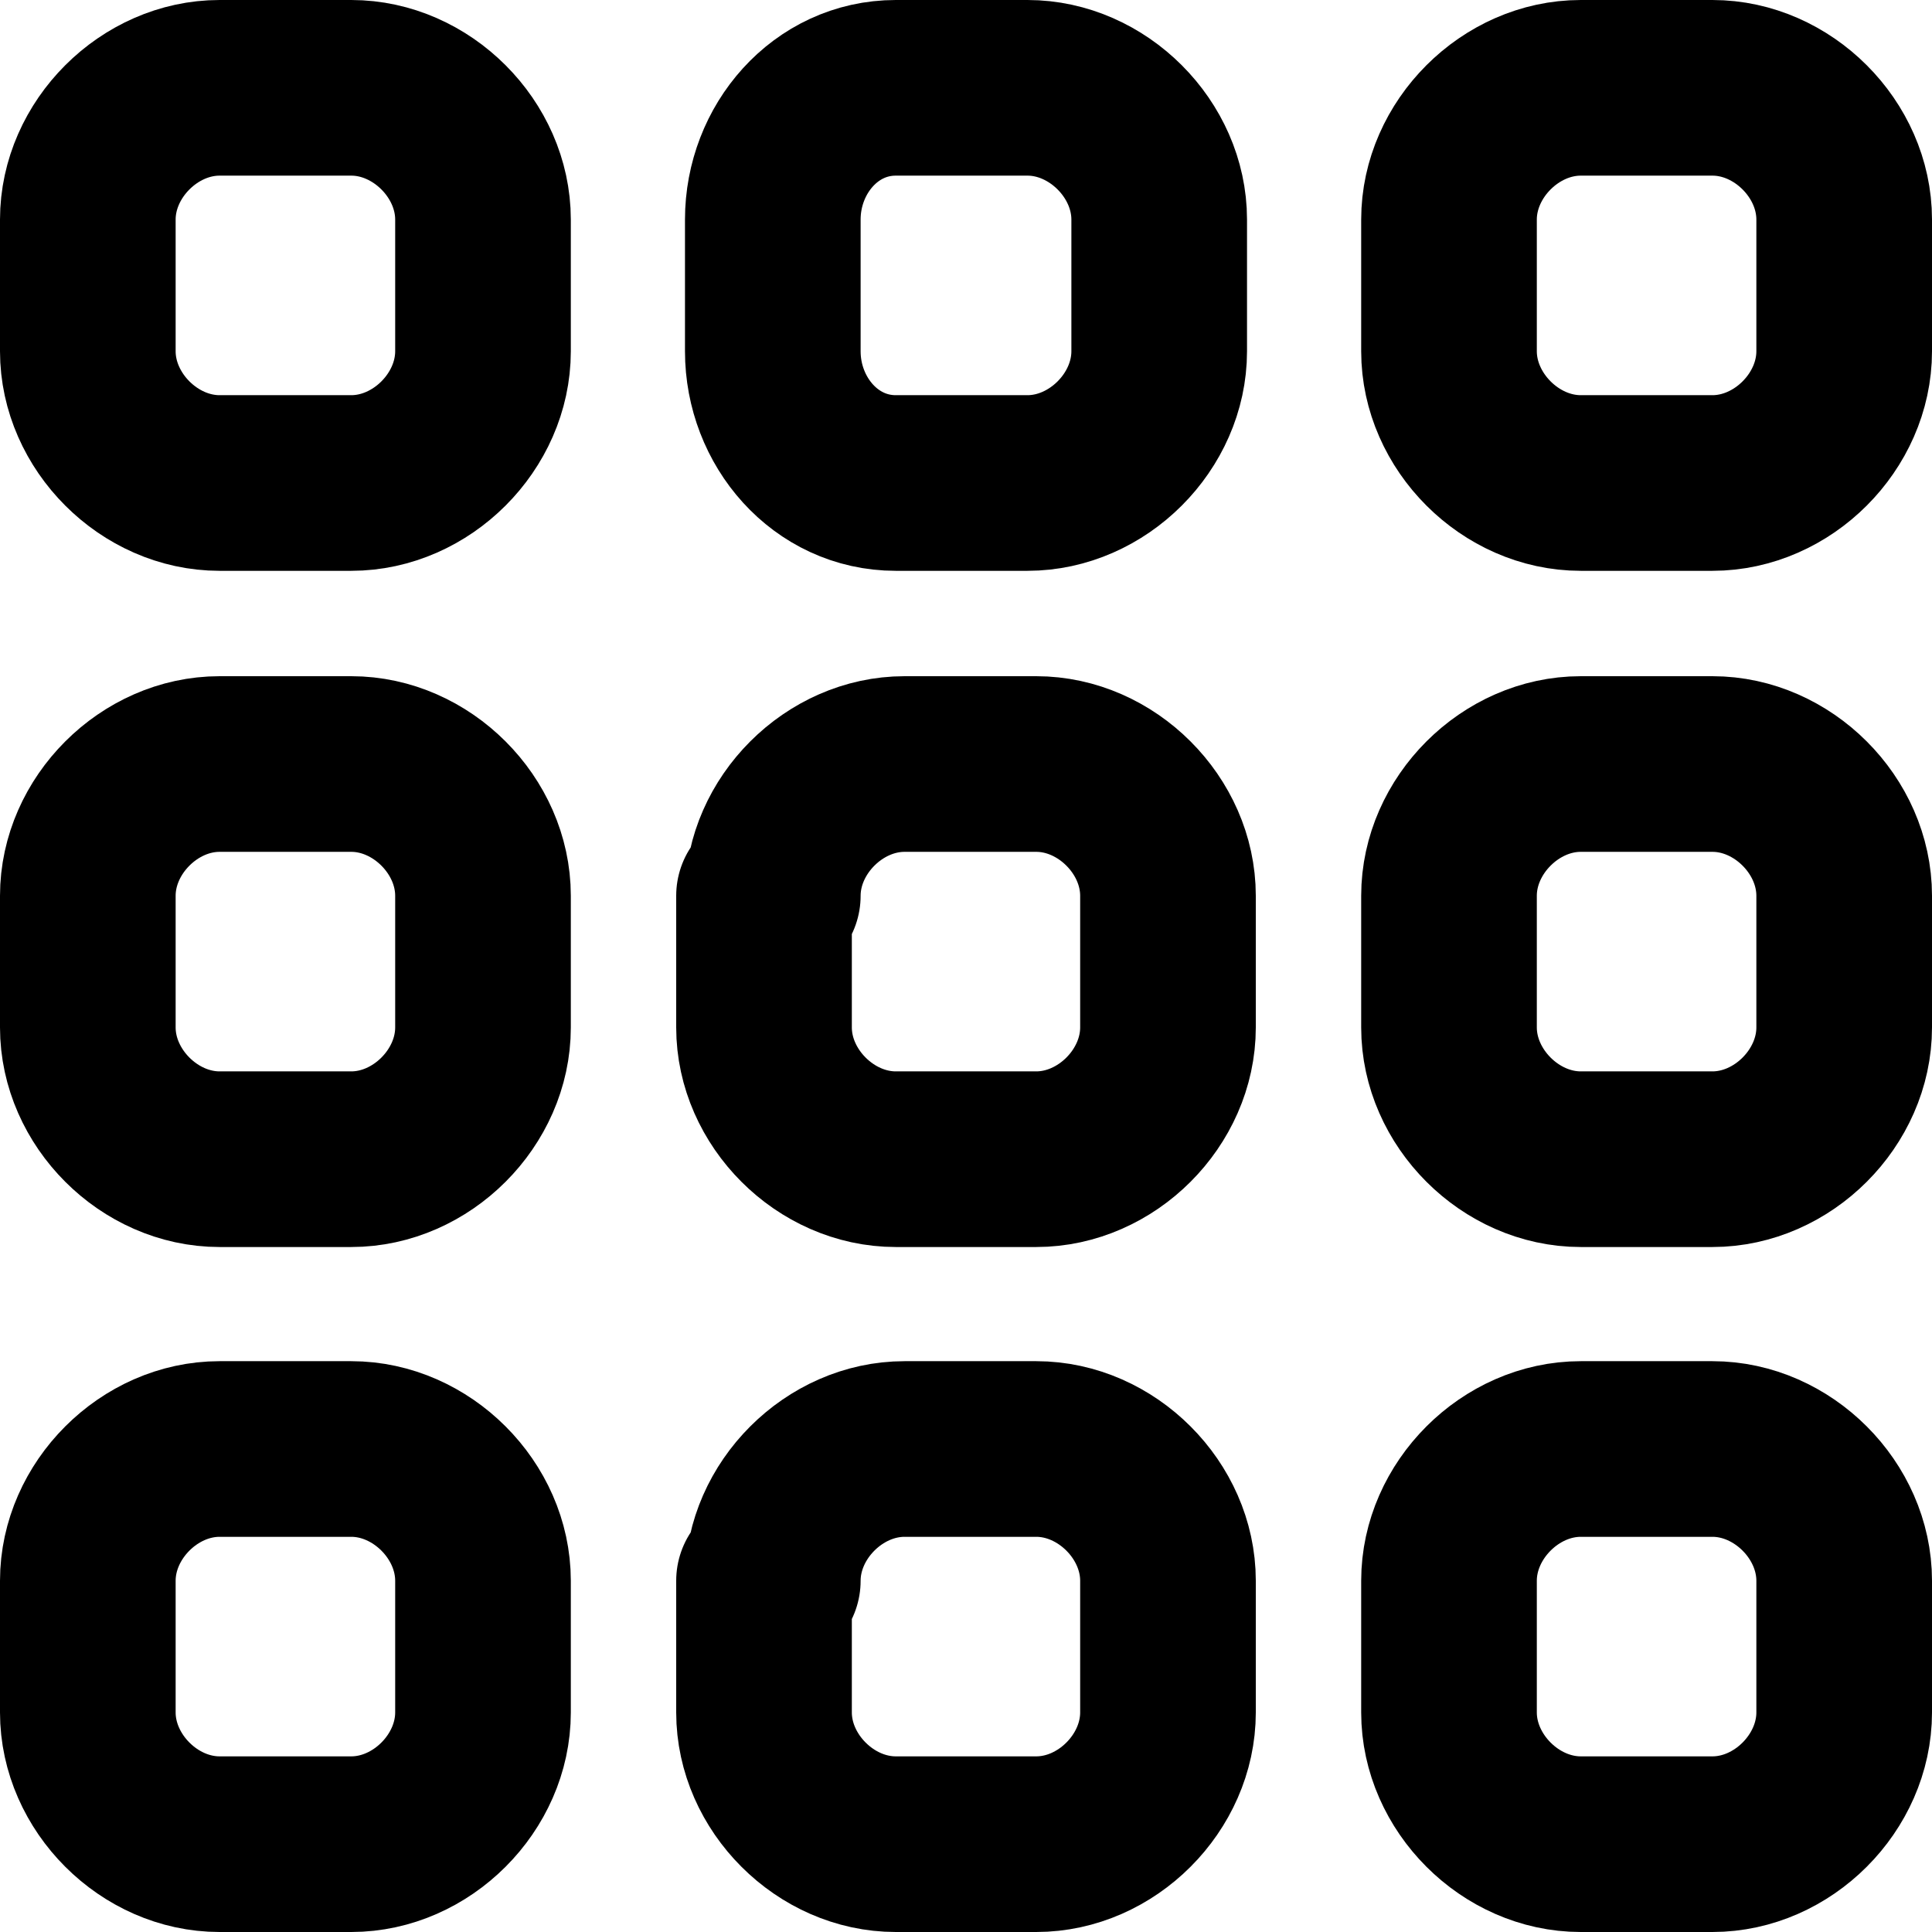
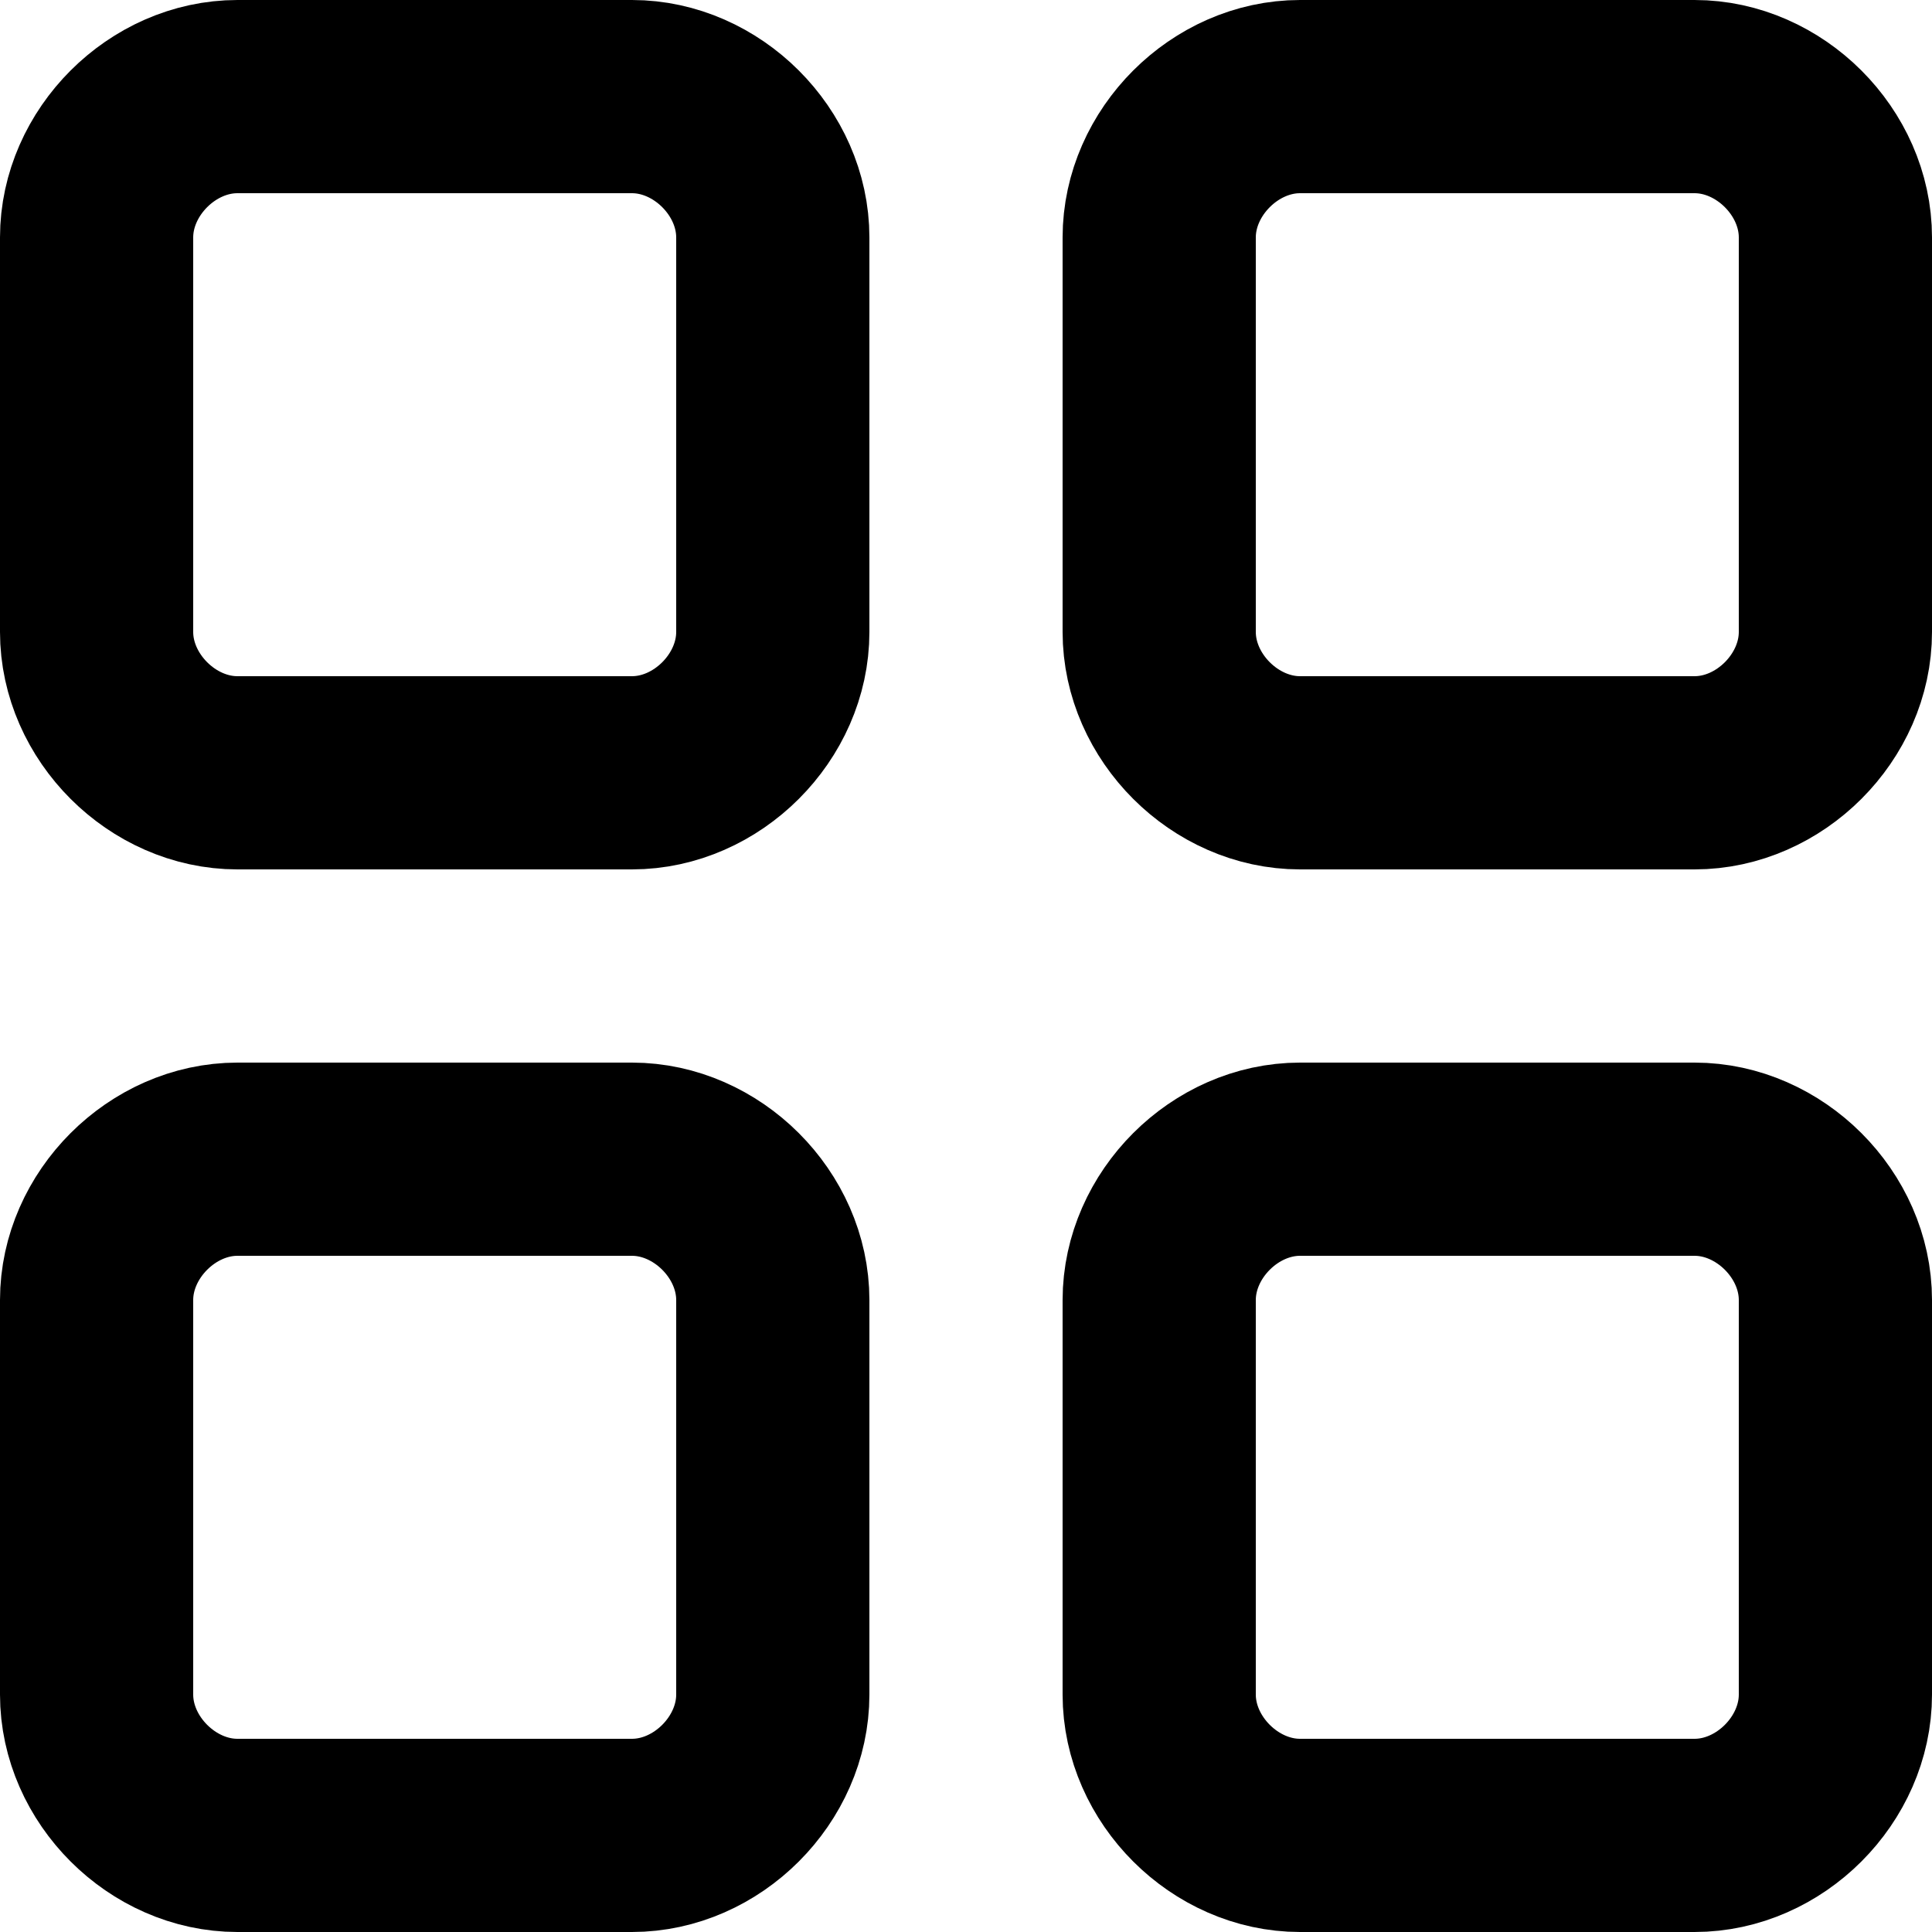
- <svg xmlns="http://www.w3.org/2000/svg" viewBox="0 0 22 22">
-   <g transform="translate(-446.755 -5170.75)">
-     <g transform="translate(447.755 5171.75)">
-       <g fill="none" stroke="currentColor" stroke-width="2" stroke-linecap="round" stroke-linejoin="round">
-         <path d="M0 1.5C0 .7.7 0 1.5 0H3c.8 0 1.5.7 1.5 1.5V3c0 .8-.7 1.5-1.5 1.5H1.5C.7 4.5 0 3.8 0 3V1.5z" />
-         <path d="M7.8 1.5C7.8.7 8.4 0 9.2 0h1.5c.8 0 1.5.7 1.5 1.5V3c0 .8-.7 1.5-1.5 1.5H9.2c-.8 0-1.4-.7-1.4-1.5V1.5z" />
-         <path d="M15.5 1.5c0-.8.7-1.5 1.5-1.5h1.5c.8 0 1.5.7 1.5 1.5V3c0 .8-.7 1.5-1.5 1.5H17c-.8 0-1.5-.7-1.5-1.5V1.5z" />
-         <path d="M0 9.2c0-.8.7-1.5 1.5-1.5H3c.8 0 1.5.7 1.5 1.5v1.5c0 .8-.7 1.5-1.5 1.5H1.5c-.8 0-1.5-.7-1.5-1.5V9.2z" />
-         <path d="M7.8 9.2c0-.8.7-1.5 1.5-1.5h1.5c.8 0 1.5.7 1.5 1.5v1.5c0 .8-.7 1.5-1.5 1.5H9.2c-.8 0-1.5-.7-1.5-1.5V9.2z" />
-         <path d="M15.5 9.2c0-.8.7-1.5 1.5-1.5h1.5c.8 0 1.5.7 1.5 1.5v1.5c0 .8-.7 1.5-1.5 1.5H17c-.8 0-1.5-.7-1.5-1.5V9.2z" />
-         <path d="M0 17c0-.8.7-1.5 1.5-1.5H3c.8 0 1.5.7 1.5 1.5v1.5c0 .8-.7 1.5-1.5 1.5H1.5C.7 20 0 19.3 0 18.5V17z" />
-         <path d="M7.8 17c0-.8.7-1.5 1.5-1.5h1.5c.8 0 1.5.7 1.5 1.5v1.5c0 .8-.7 1.5-1.5 1.5H9.2c-.8 0-1.5-.7-1.5-1.5V17z" />
-         <path d="M15.5 17c0-.8.7-1.5 1.5-1.5h1.5c.8 0 1.5.7 1.5 1.5v1.5c0 .8-.7 1.5-1.5 1.5H17c-.8 0-1.5-.7-1.5-1.5V17z" />
-       </g>
-     </g>
+ <svg xmlns="http://www.w3.org/2000/svg" viewBox="0 0 20 20">
+   <g fill="none" stroke="currentColor" stroke-width="2" stroke-linecap="round" stroke-linejoin="round">
+     <path d="M13.458 1h4.084C18.319 1 19 1.68 19 2.458v4.084C19 7.319 18.32 8 17.542 8h-4.084C12.681 8 12 7.32 12 6.542V2.458C12 1.681 12.68 1 13.458 1zM13.458 12h4.084c.777 0 1.458.68 1.458 1.458v4.084c0 .777-.68 1.458-1.458 1.458h-4.084C12.681 19 12 18.32 12 17.542v-4.084c0-.777.68-1.458 1.458-1.458zM2.458 12h4.084C7.319 12 8 12.68 8 13.458v4.084C8 18.319 7.32 19 6.542 19H2.458C1.681 19 1 18.32 1 17.542v-4.084C1 12.681 1.68 12 2.458 12zM2.458 1h4.084C7.319 1 8 1.68 8 2.458v4.084C8 7.319 7.32 8 6.542 8H2.458C1.681 8 1 7.32 1 6.542V2.458C1 1.681 1.68 1 2.458 1z" />
  </g>
</svg>
